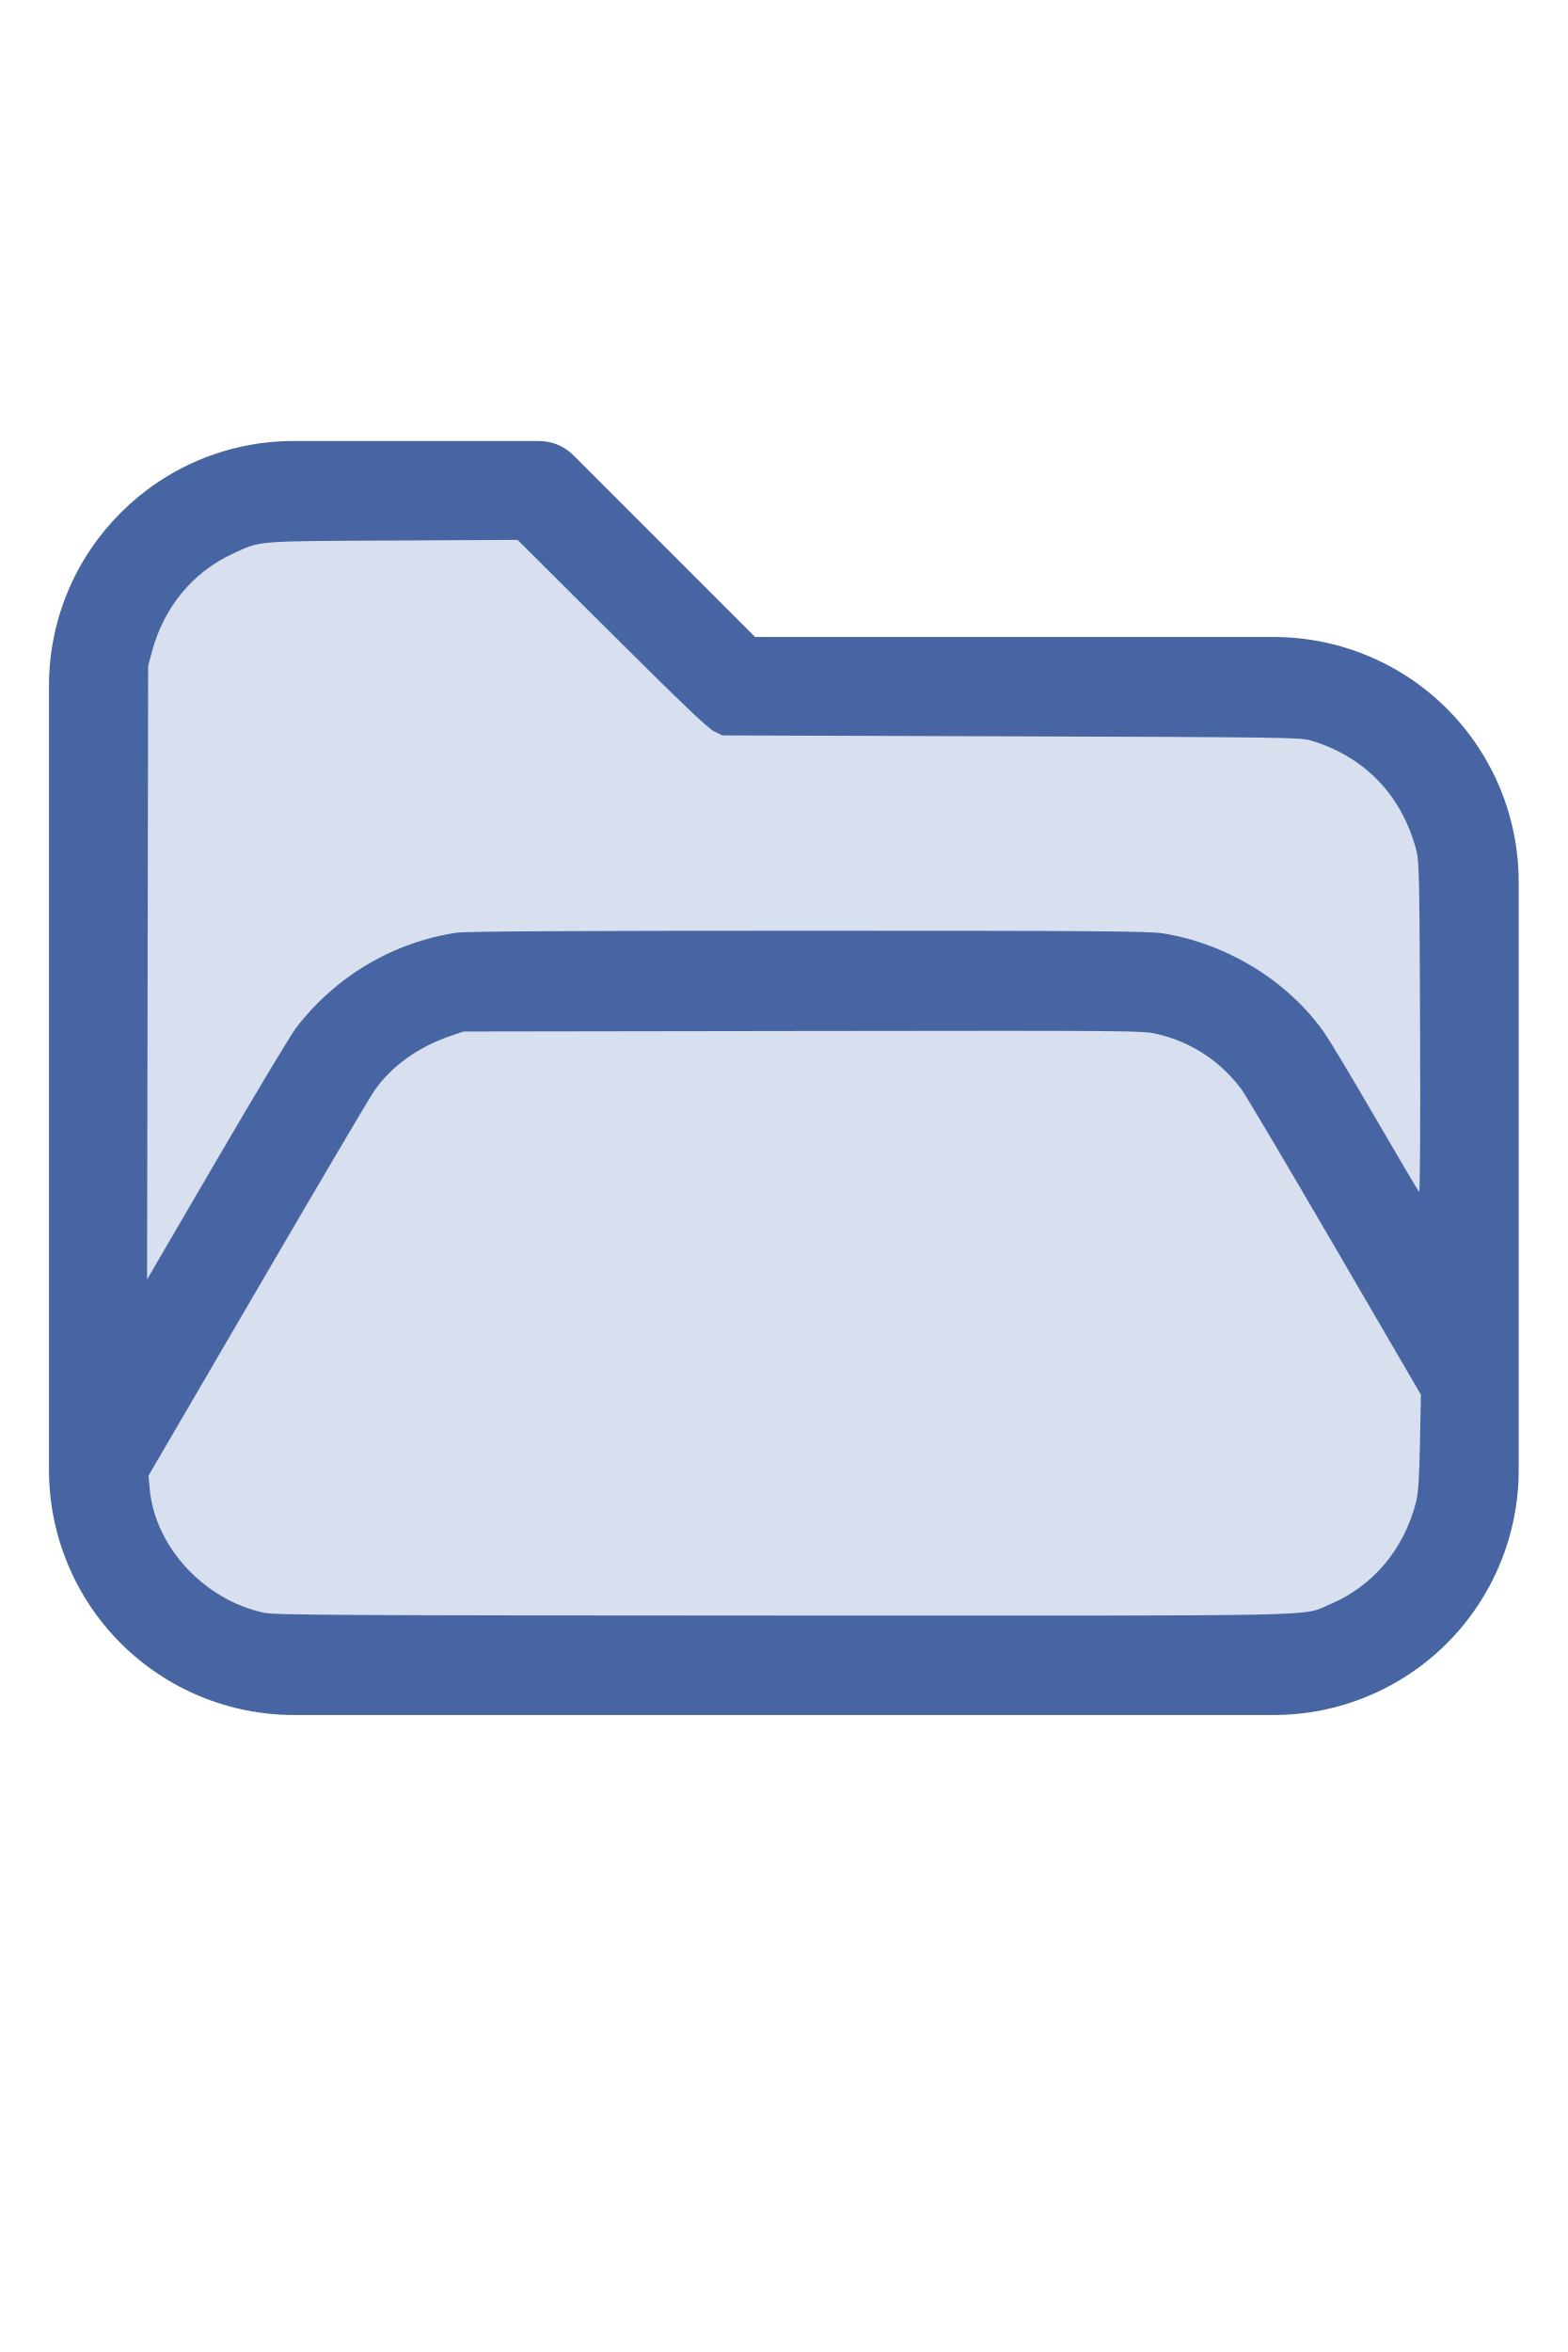
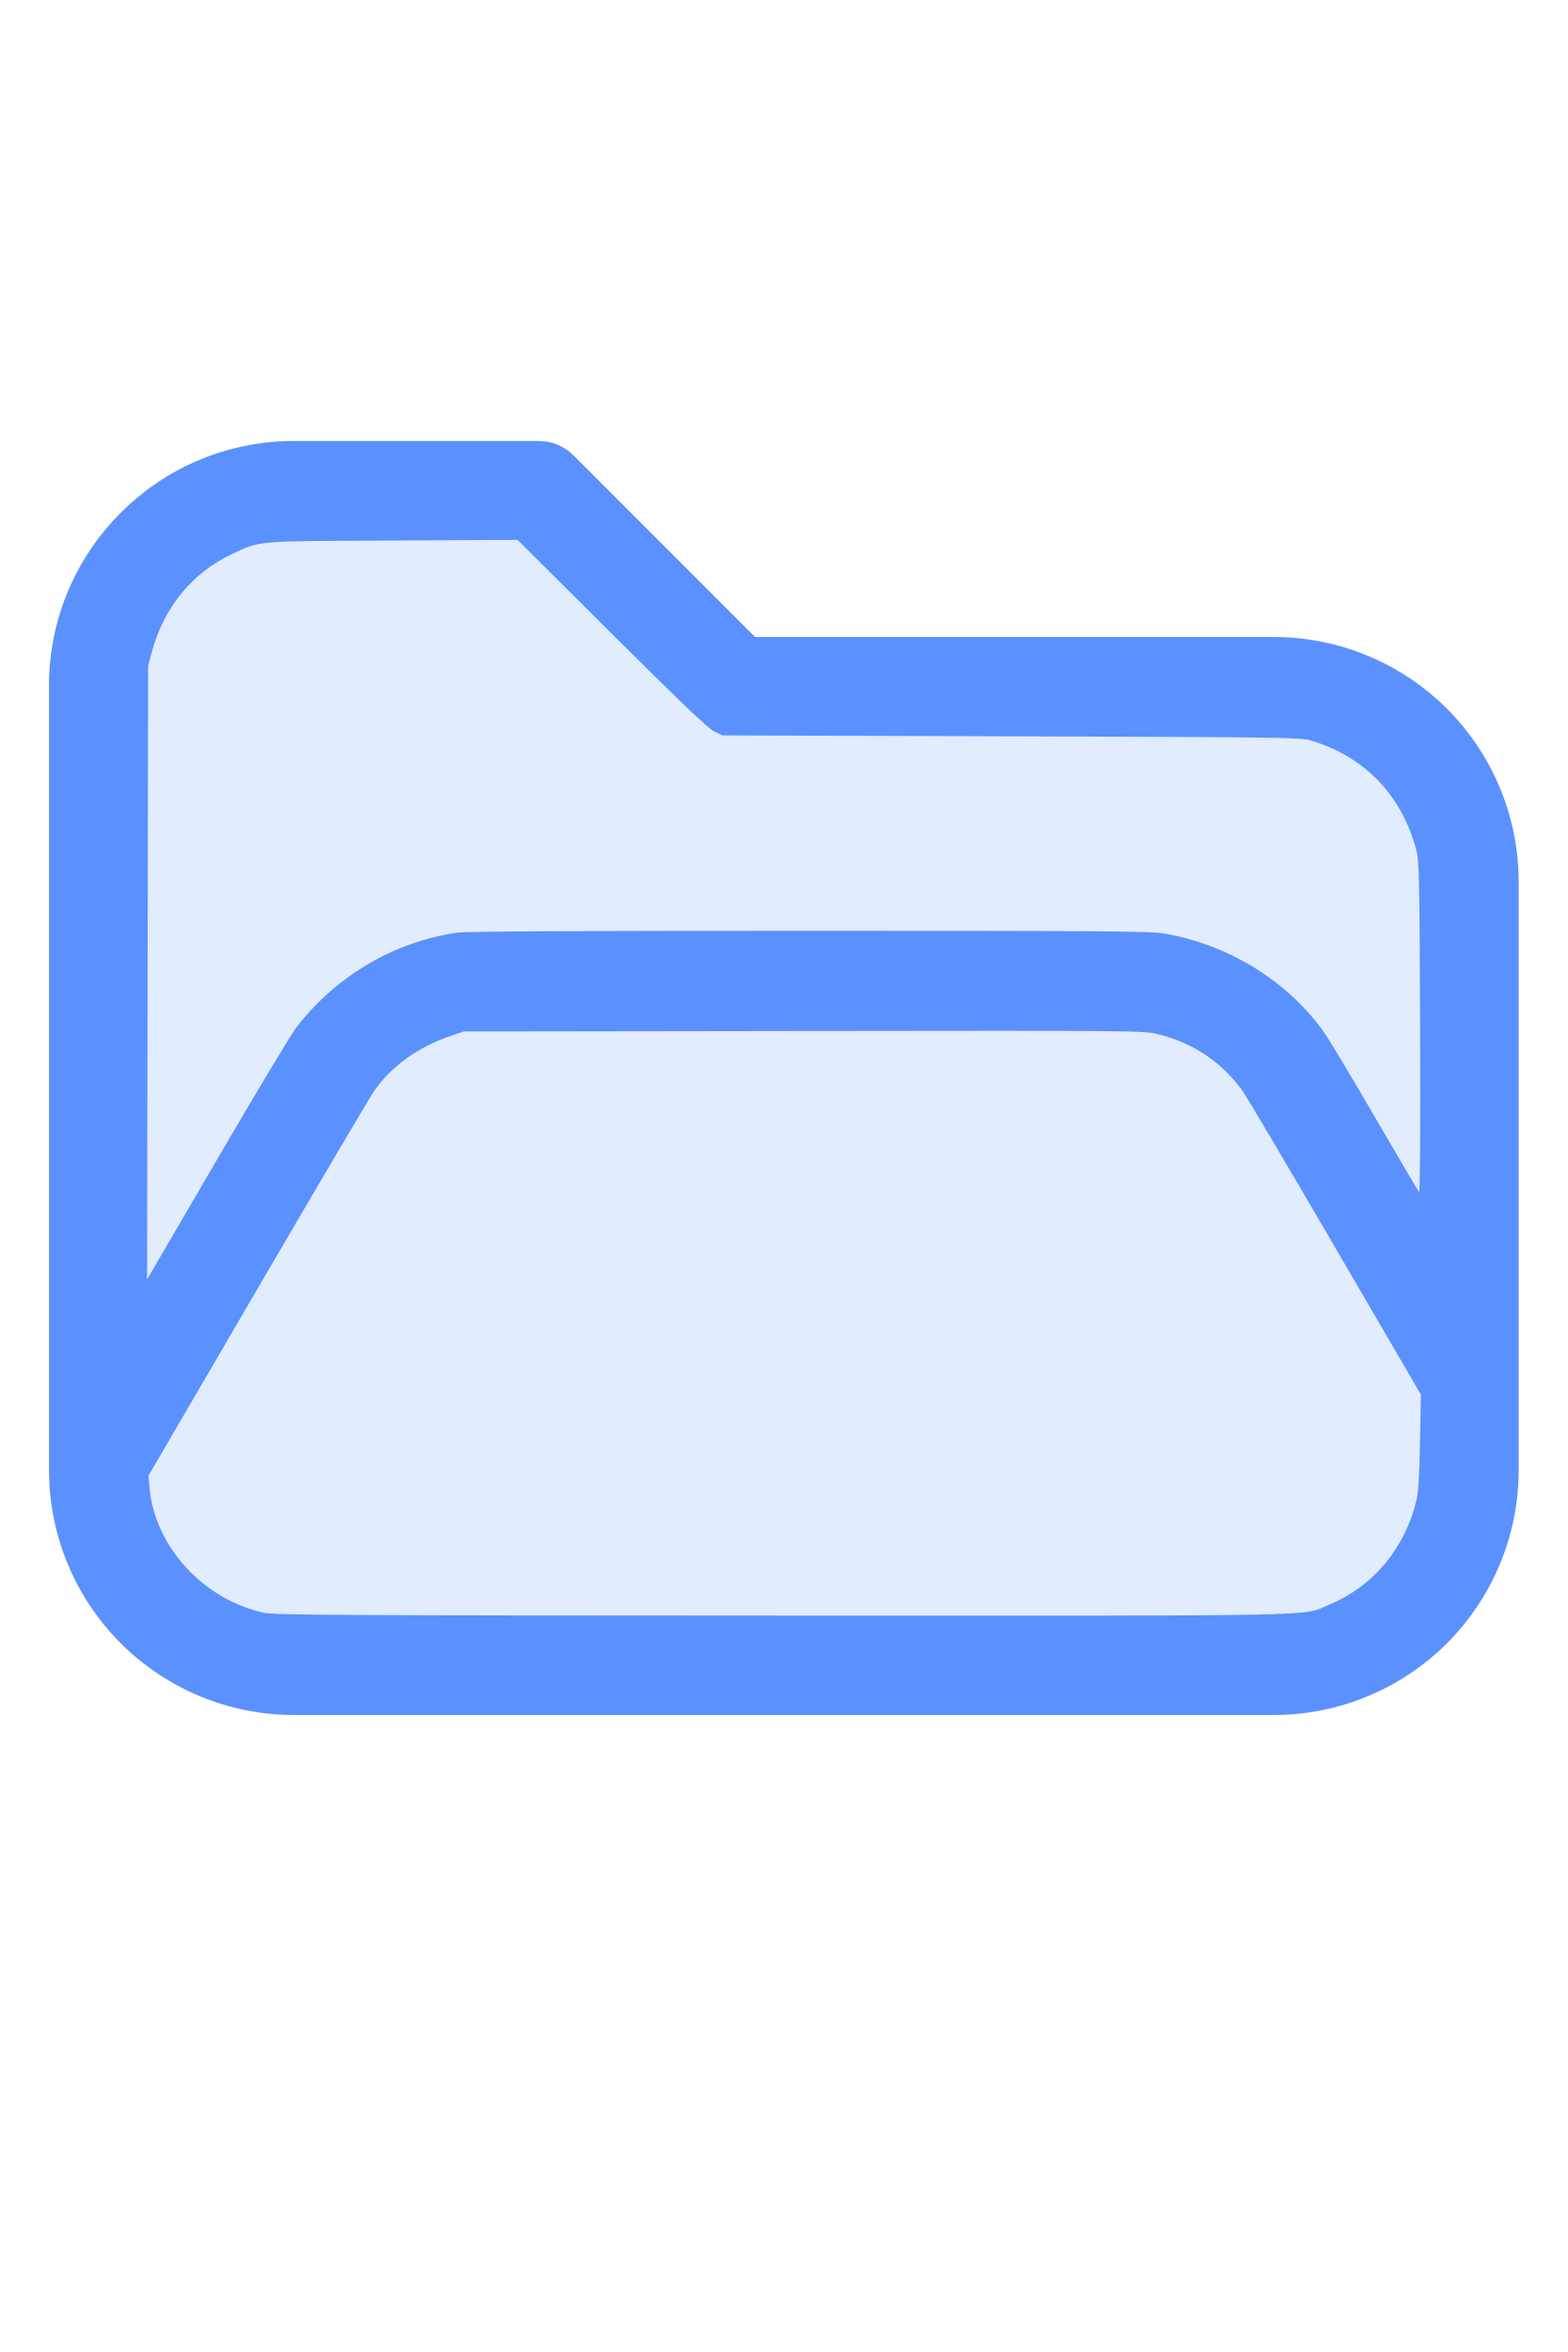
<svg xmlns="http://www.w3.org/2000/svg" version="1.1" width="16" height="24" viewBox="0 0 32 32" xml:space="preserve">
-   <g style="fill:#4665A2;">
+   <g style="fill:#5A91FF;">
    <path d="M1,5.998l0,16.002c-0,1.326 0.527,2.598 1.464,3.536c0.938,0.937 2.21,1.464 3.536,1.464c5.322,0 14.678,-0 20,0c1.326,0 2.598,-0.527 3.536,-1.464c0.937,-0.938 1.464,-2.21 1.464,-3.536c0,-3.486 0,-8.514 0,-12c0,-1.326 -0.527,-2.598 -1.464,-3.536c-0.938,-0.937 -2.21,-1.464 -3.536,-1.464c-0,0 -10.586,0 -10.586,0c0,-0 -3.707,-3.707 -3.707,-3.707c-0.187,-0.188 -0.442,-0.293 -0.707,-0.293l-5.002,0c-2.76,0 -4.998,2.238 -4.998,4.998Zm28,14.415l-3.456,-5.925c-0.538,-0.921 -1.524,-1.488 -2.591,-1.488c-0,0 -12.905,0 -12.906,0c-1.067,0 -2.053,0.567 -2.591,1.488l-4.453,7.635c0.03,0.751 0.342,1.465 0.876,1.998c0.562,0.563 1.325,0.879 2.121,0.879l20,0c0.796,0 1.559,-0.316 2.121,-0.879c0.563,-0.562 0.879,-1.325 0.879,-2.121l0,-1.587Zm0,-3.969l0,-6.444c0,-0.796 -0.316,-1.559 -0.879,-2.121c-0.562,-0.563 -1.325,-0.879 -2.121,-0.879c-7.738,0 -11,0 -11,0c-0.265,0 -0.52,-0.105 -0.707,-0.293c-0,0 -3.707,-3.707 -3.707,-3.707c-0,0 -4.588,0 -4.588,0c-1.656,0 -2.998,1.342 -2.998,2.998l0,12.16l2.729,-4.677c0.896,-1.536 2.54,-2.481 4.318,-2.481c3.354,0 9.552,0 12.906,0c1.778,0 3.422,0.945 4.318,2.481l1.729,2.963Z" id="path2" />
  </g>
-   <g style="fill:#D8DFEE;stroke-width:0;">
+   <g style="fill:#E2ECFF;stroke-width:0;">
    <path d="M 5.388,24.913 C 4.16,24.651 3.157,23.559 3.054,22.371 L 3.031,22.116 5.261,18.294 C 6.487,16.191 7.56,14.373 7.645,14.253 8.004,13.746 8.542,13.363 9.21,13.137 l 0.255,-0.086 6.929,-0.01 c 6.805,-0.009 6.935,-0.008 7.234,0.063 0.696,0.165 1.29,0.557 1.715,1.13 0.082,0.11 0.939,1.557 1.905,3.215 l 1.756,3.014 -0.019,0.972 c -0.014,0.725 -0.034,1.032 -0.078,1.209 -0.243,0.971 -0.887,1.735 -1.772,2.103 -0.588,0.244 0.247,0.227 -11.162,0.224 -9.028,-0.003 -10.364,-0.01 -10.586,-0.057 z" id="path199" />
    <path d="M 3.013,11.85 3.024,5.588 3.102,5.297 C 3.348,4.386 3.936,3.676 4.757,3.297 5.329,3.033 5.181,3.045 8.013,3.031 l 2.552,-0.013 1.919,1.911 c 1.404,1.398 1.964,1.933 2.089,1.995 l 0.171,0.084 5.898,0.019 c 5.553,0.018 5.91,0.023 6.116,0.085 1.102,0.332 1.857,1.118 2.154,2.244 0.056,0.214 0.064,0.564 0.075,3.622 0.008,2.032 -5.42e-4,3.371 -0.02,3.349 -0.018,-0.02 -0.414,-0.691 -0.88,-1.492 -0.466,-0.801 -0.931,-1.578 -1.033,-1.727 -0.736,-1.069 -1.984,-1.844 -3.316,-2.06 -0.28,-0.045 -1.345,-0.053 -7.239,-0.053 -4.714,-1.09e-4 -6.993,0.012 -7.172,0.039 -1.3,0.193 -2.477,0.89 -3.284,1.944 -0.108,0.141 -0.836,1.353 -1.618,2.695 L 3.002,18.111 Z" id="path201" />
  </g>
</svg>
